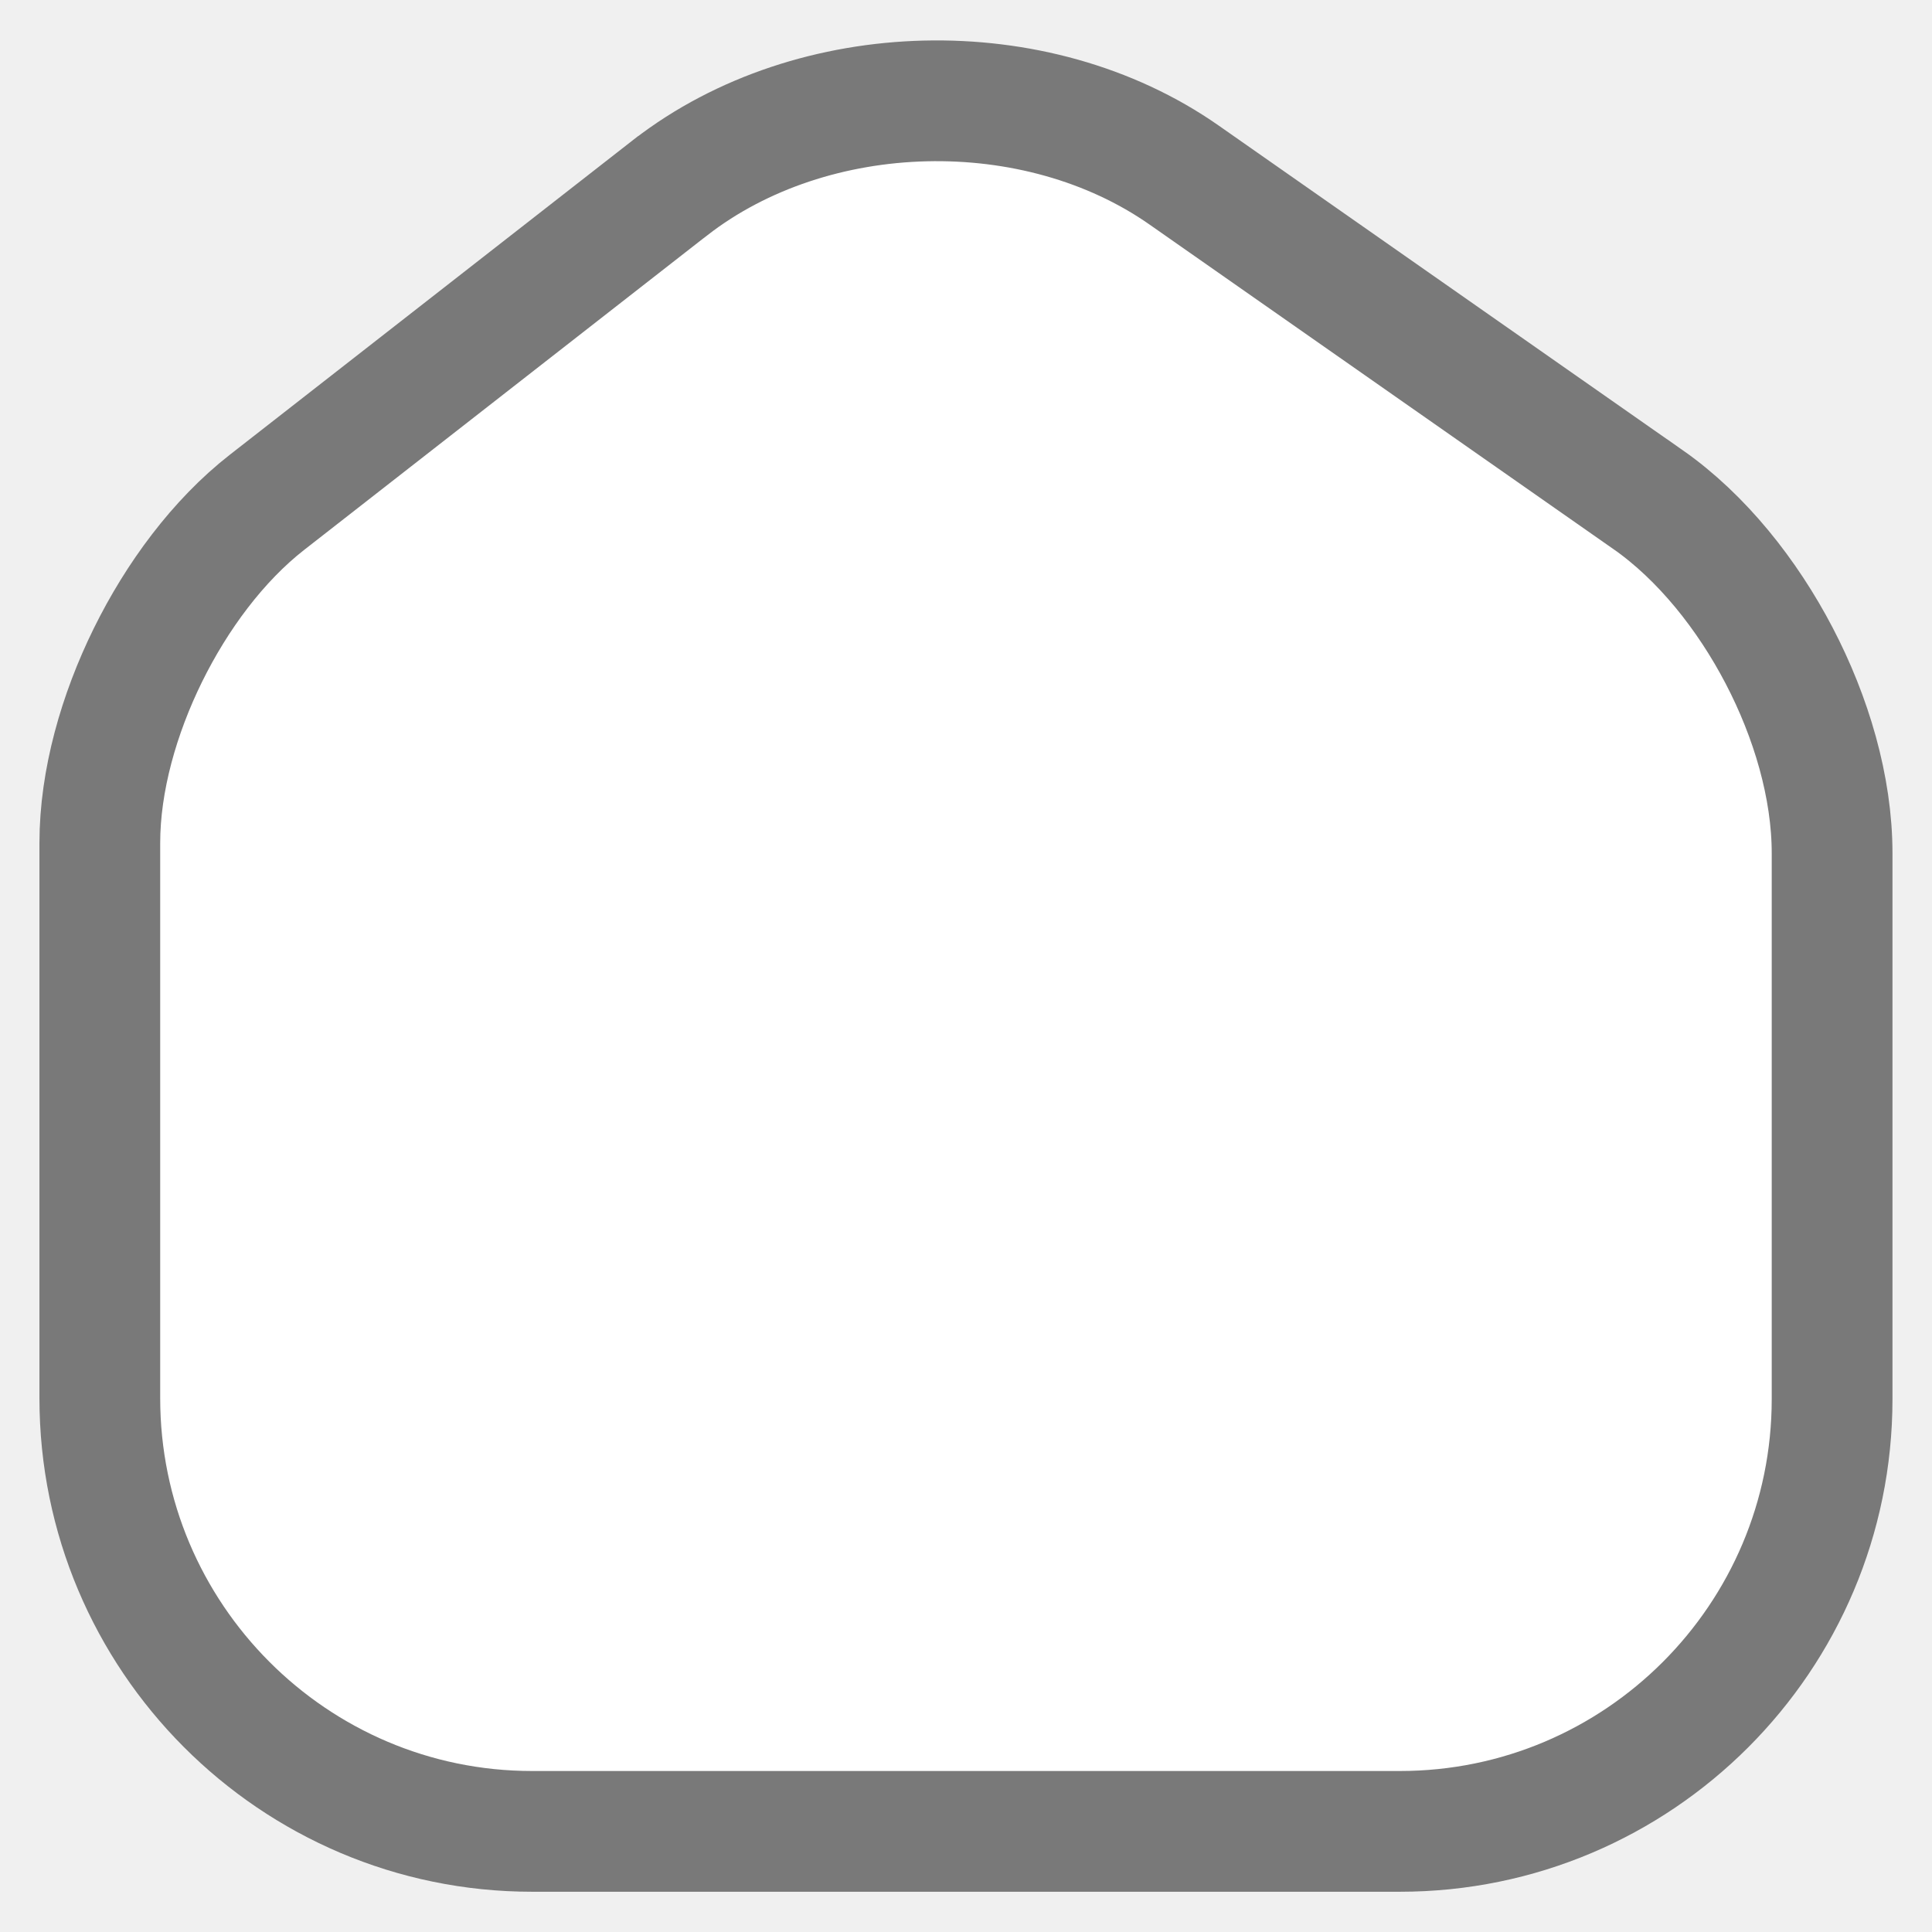
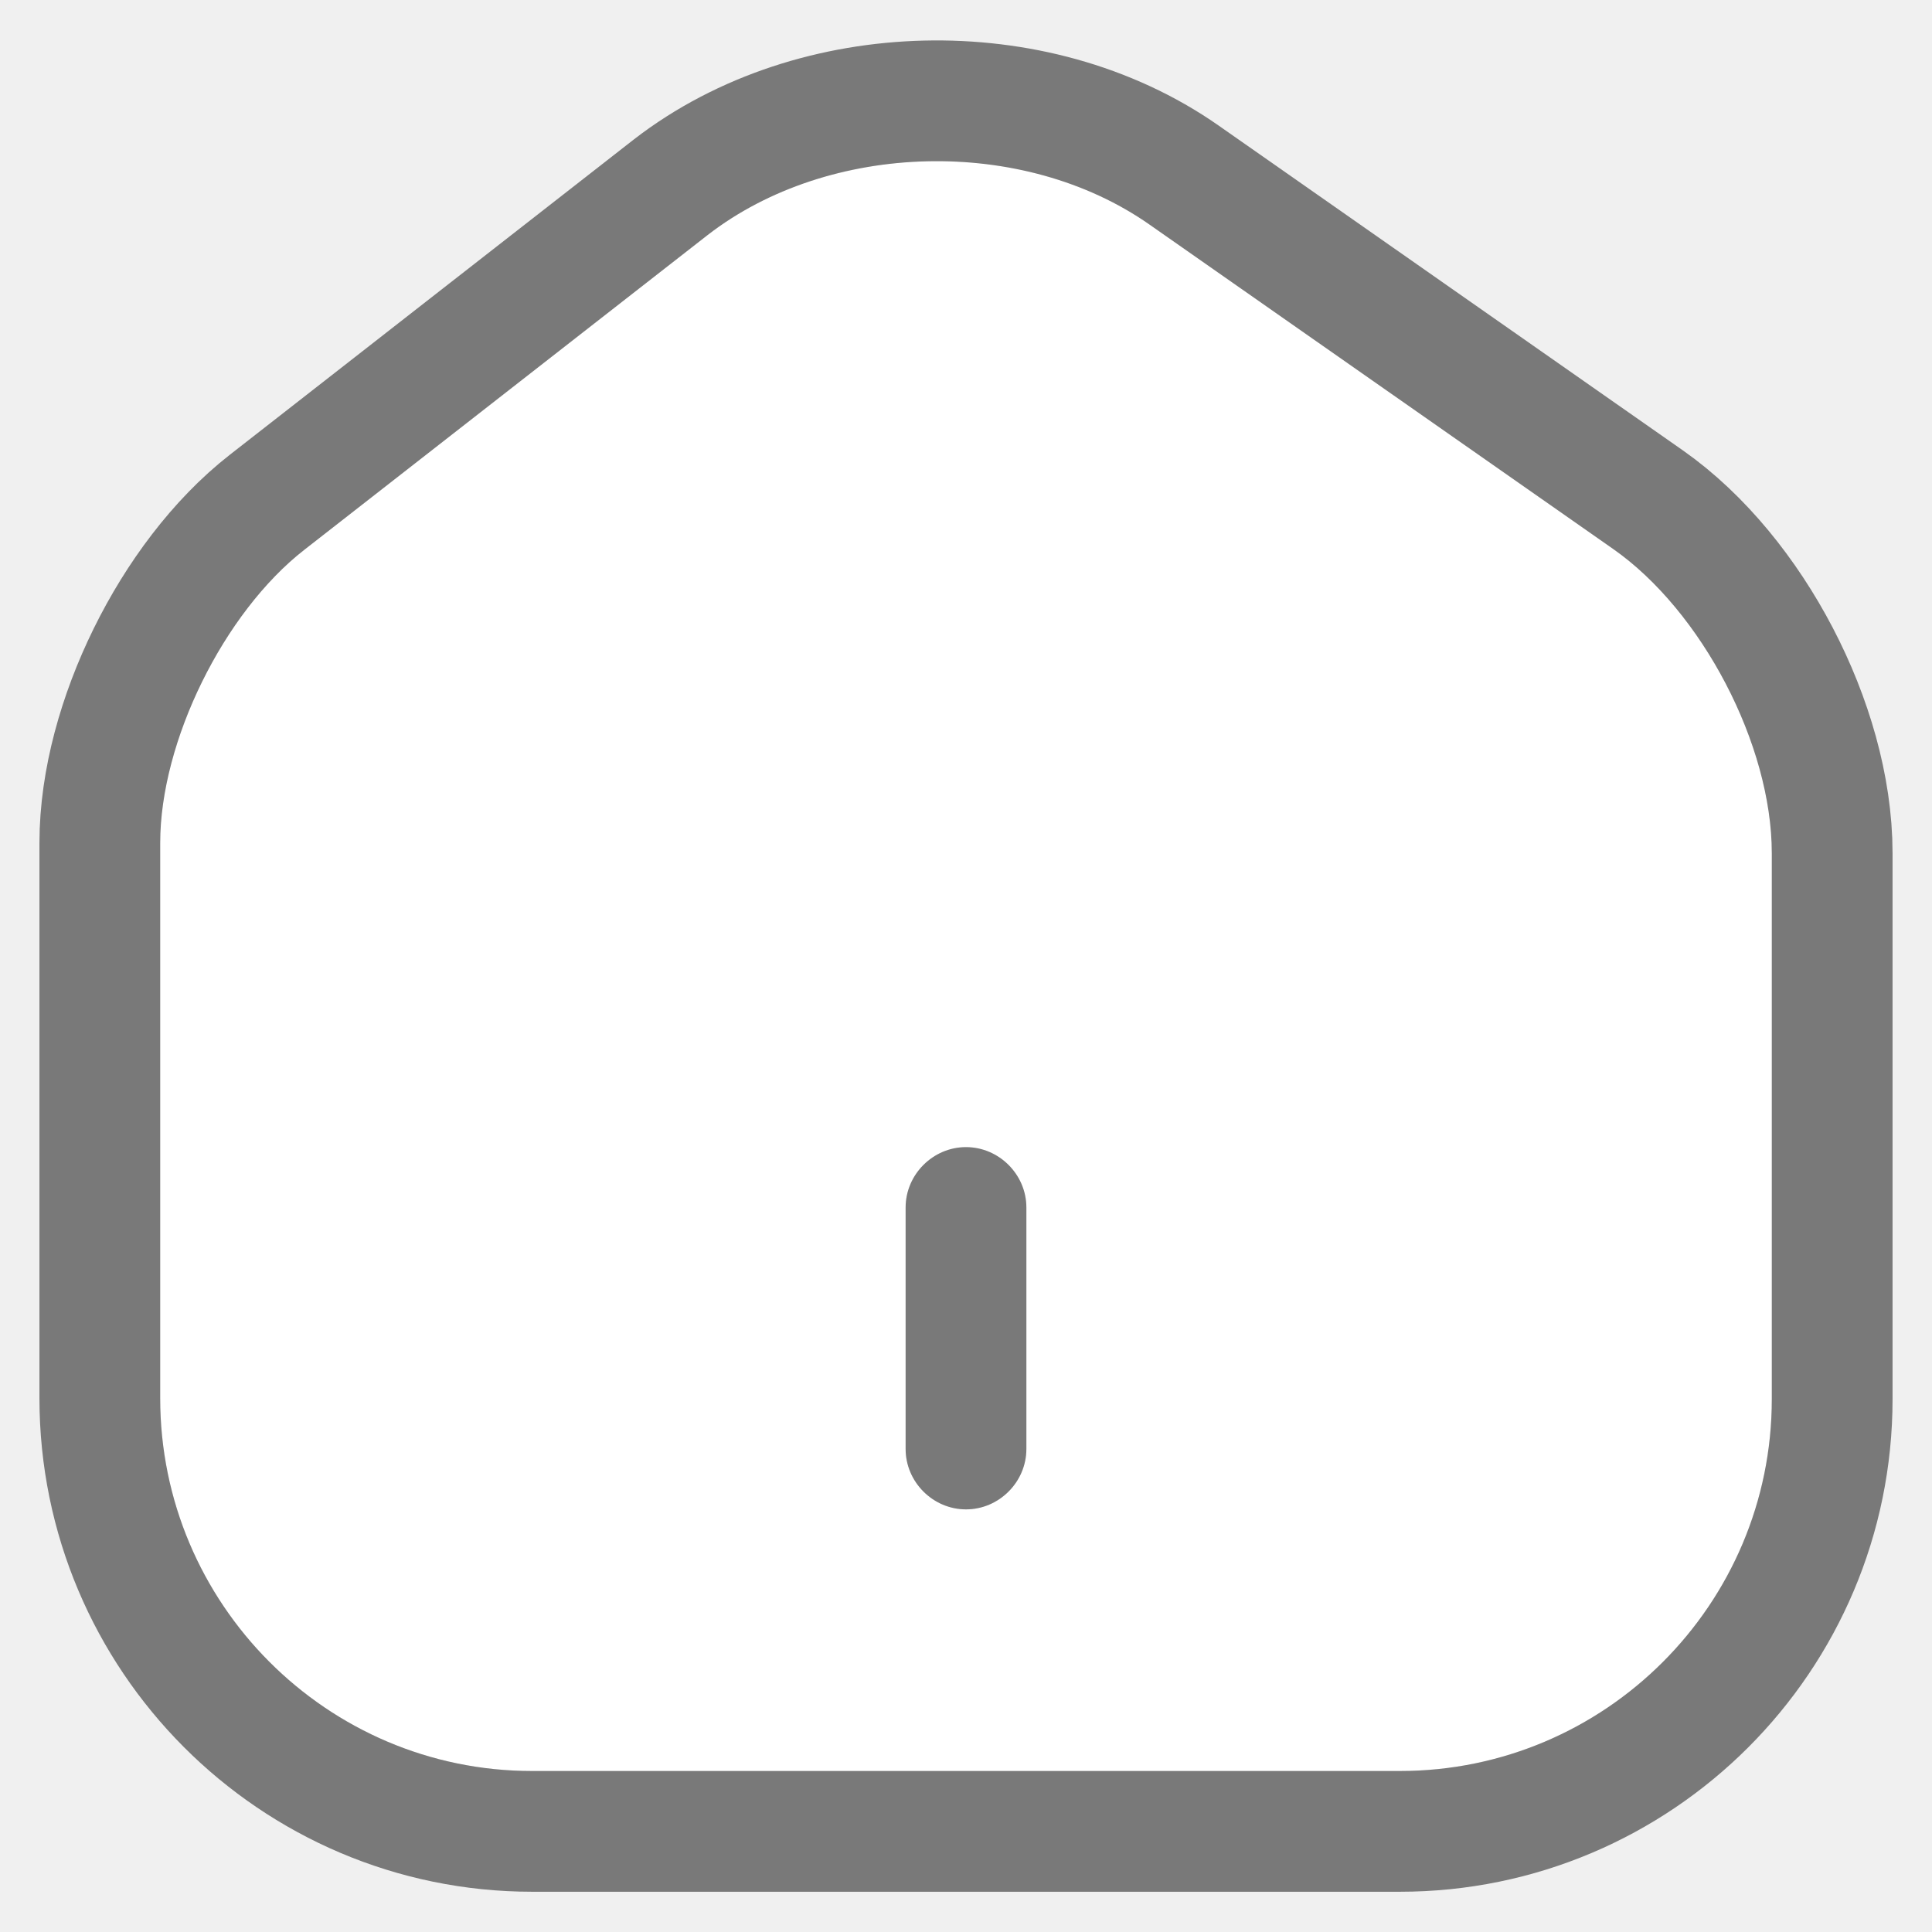
<svg xmlns="http://www.w3.org/2000/svg" width="24" height="24" viewBox="0 0 24 24" fill="none">
-   <path d="M8.331 2.327C10.1 0.956 12.87 0.887 14.71 2.175L20.47 6.205H20.471C21.142 6.675 21.706 7.387 22.102 8.146C22.498 8.905 22.759 9.776 22.759 10.6V17.38C22.759 20.344 20.354 22.75 17.39 22.75H6.61C3.644 22.75 1.24 20.332 1.24 17.37V10.47C1.24 9.697 1.478 8.868 1.837 8.139C2.196 7.41 2.708 6.715 3.318 6.239L8.329 2.328L8.331 2.327Z" fill="white" stroke="#797979" stroke-width="1.5" />
+   <mask id="path-1-outside-1_680_1990" maskUnits="userSpaceOnUse" x="-0.01" y="0.002" width="24" height="24" fill="black">
+     <rect fill="white" x="-0.01" y="0.002" width="24" height="24" />
+     <path d="M20.04 6.82L14.28 2.79C12.71 1.69 10.3 1.75 8.79 2.92L3.78 6.83C2.78 7.61 1.99 9.21 1.99 10.47V17.37C1.99 19.92 4.06 22 6.61 22H17.39C19.94 22 22.01 19.93 22.01 17.38V10.6C22.01 9.25 21.14 7.59 20.04 6.82ZM12.75 18C12.75 18.41 12.41 18.75 12 18.75C11.59 18.75 11.25 18.41 11.25 18V15C11.25 14.59 11.59 14.25 12 14.25C12.41 14.25 12.75 14.59 12.75 15V18Z" />
+   </mask>
+   <path d="M20.04 6.82L14.28 2.79C12.71 1.69 10.3 1.75 8.79 2.92L3.78 6.83C2.78 7.61 1.99 9.21 1.99 10.47V17.37C1.99 19.92 4.06 22 6.61 22H17.39C19.94 22 22.01 19.93 22.01 17.38V10.6C22.01 9.25 21.14 7.59 20.04 6.82ZM12.75 18C12.75 18.41 12.41 18.75 12 18.75C11.59 18.75 11.25 18.41 11.25 18V15C11.25 14.59 11.59 14.25 12 14.25C12.41 14.25 12.75 14.59 12.75 15V18Z" fill="white" />
+   <path d="M20.04 6.82L14.28 2.79C12.71 1.69 10.3 1.75 8.79 2.92L3.78 6.83C2.78 7.61 1.99 9.21 1.99 10.47V17.37C1.99 19.92 4.06 22 6.61 22H17.39C19.94 22 22.01 19.93 22.01 17.38V10.6C22.01 9.25 21.14 7.59 20.04 6.82ZM12.75 18C12.75 18.41 12.41 18.75 12 18.75C11.59 18.75 11.25 18.41 11.25 18V15C11.25 14.59 11.59 14.25 12 14.25C12.41 14.25 12.75 14.59 12.75 15V18Z" stroke="#797979" stroke-width="3" mask="url(#path-1-outside-1_680_1990)" />
</svg>
